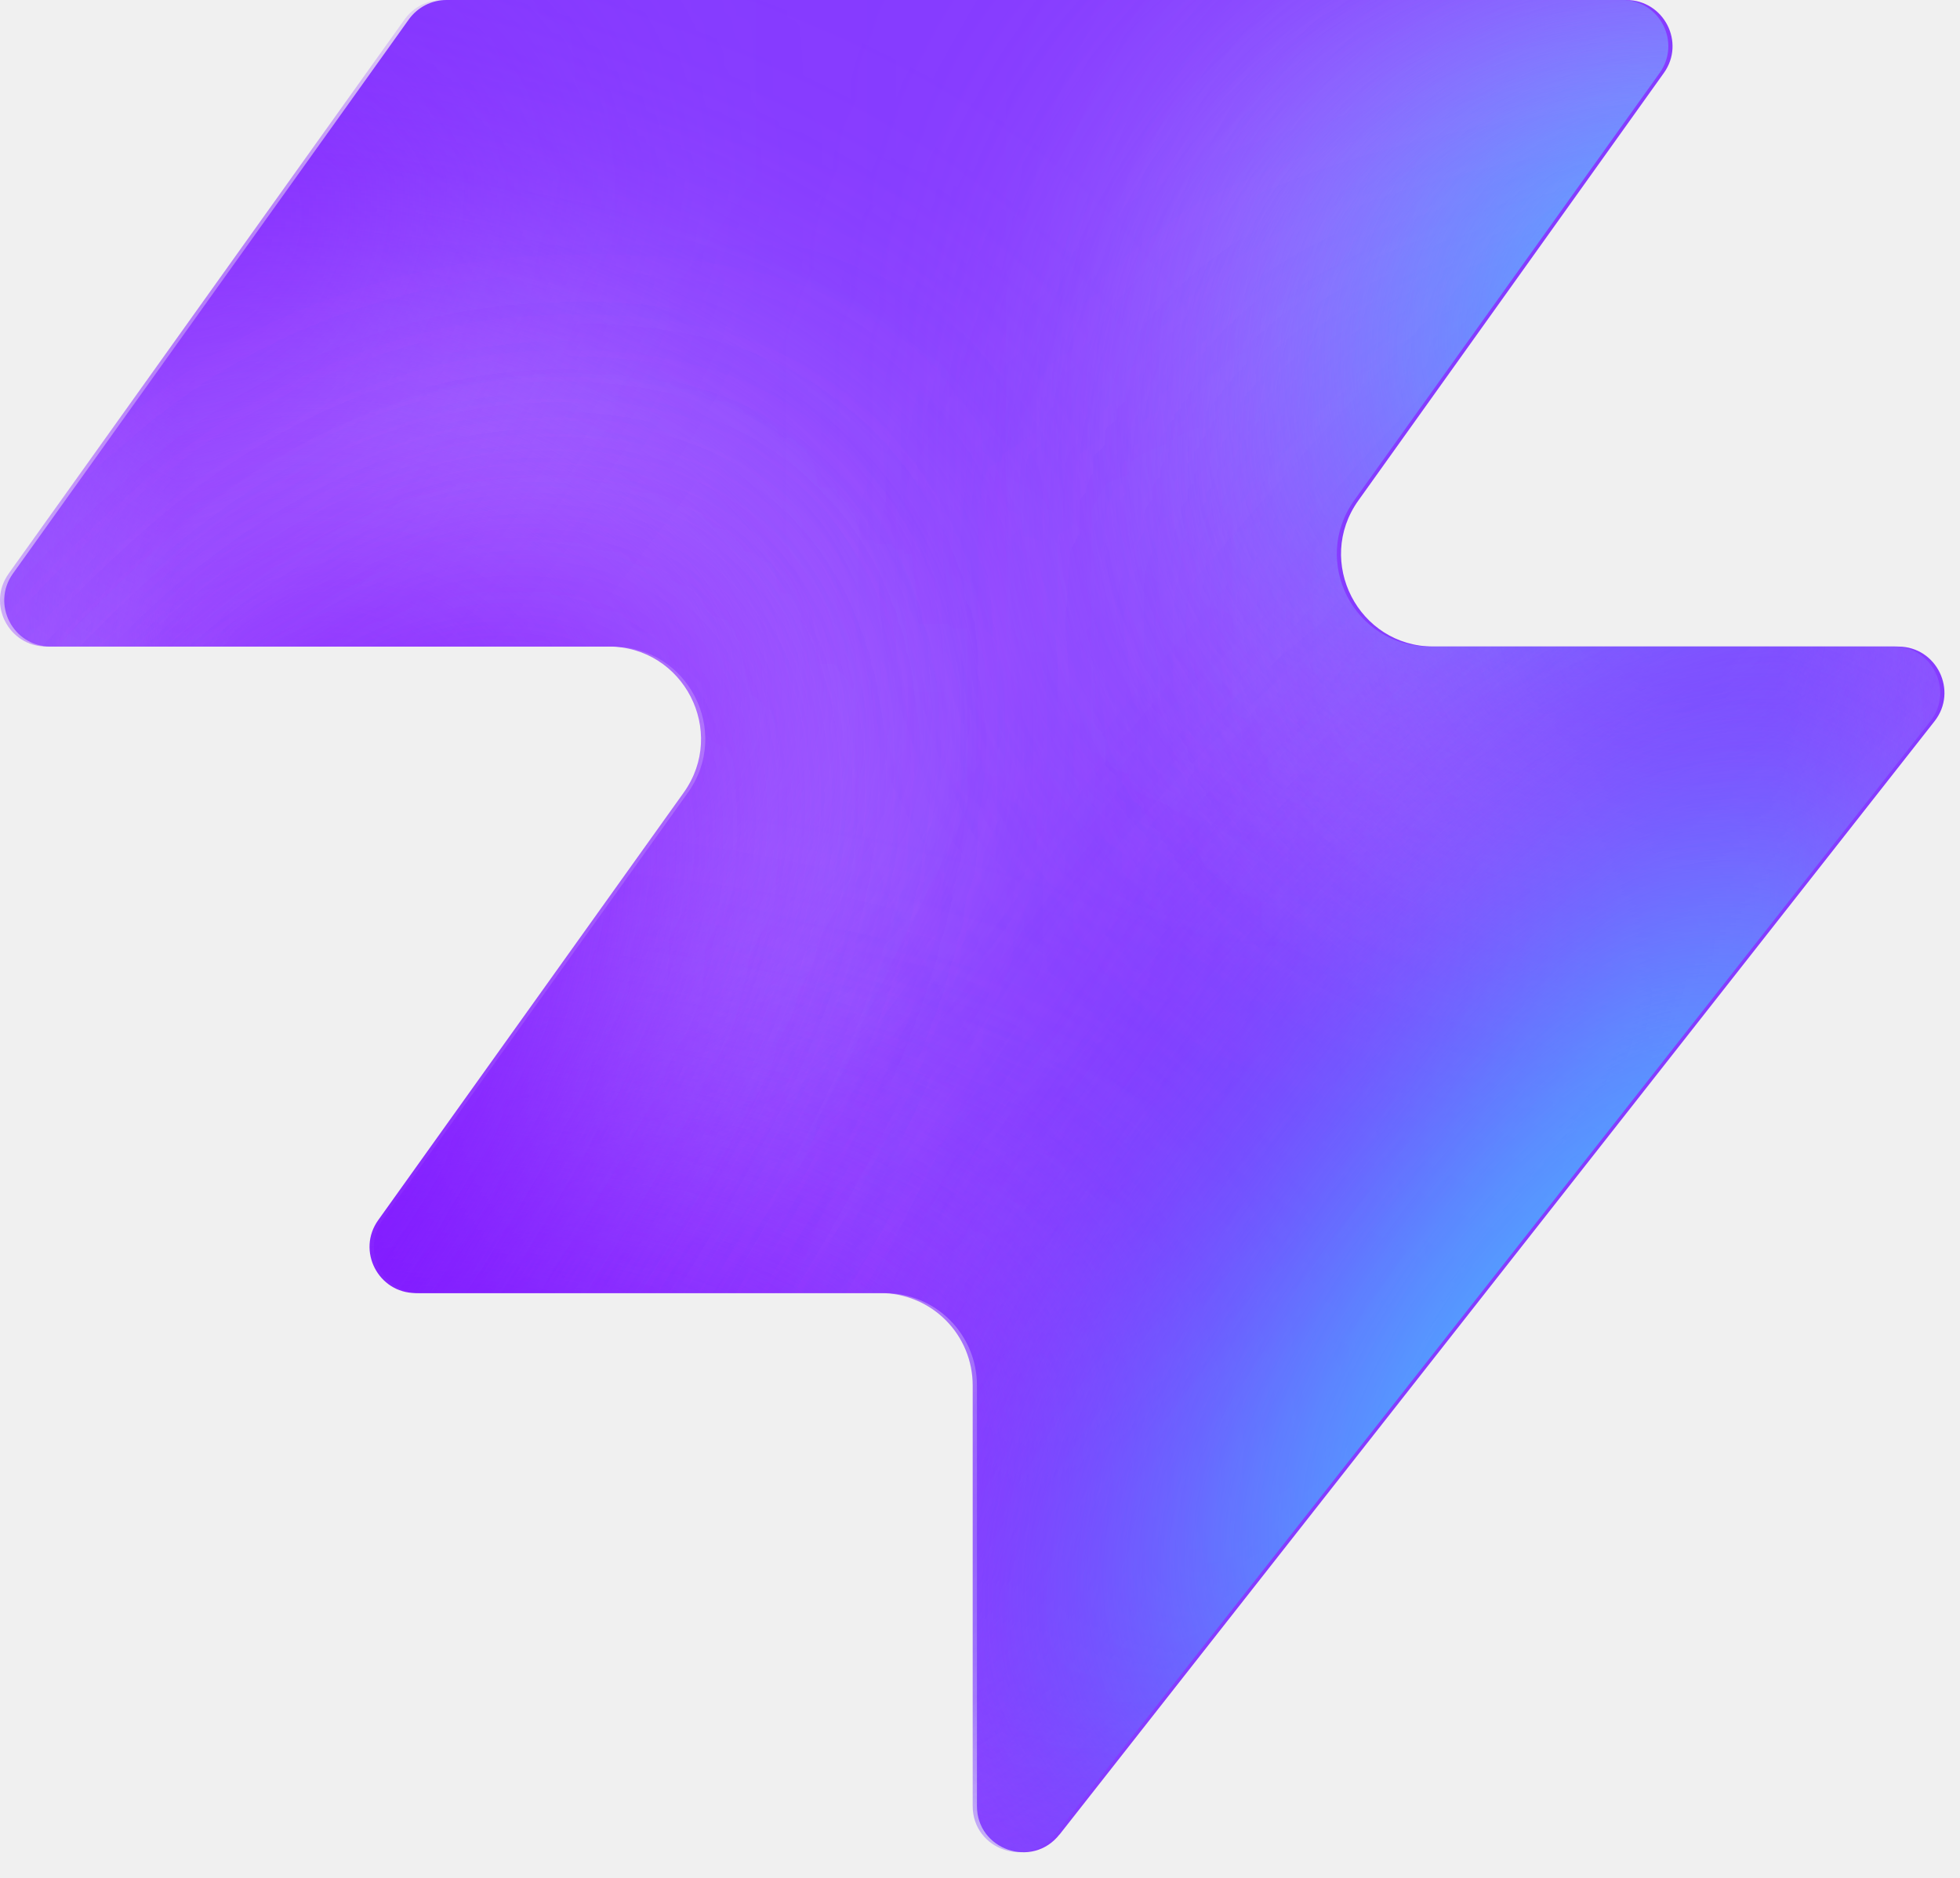
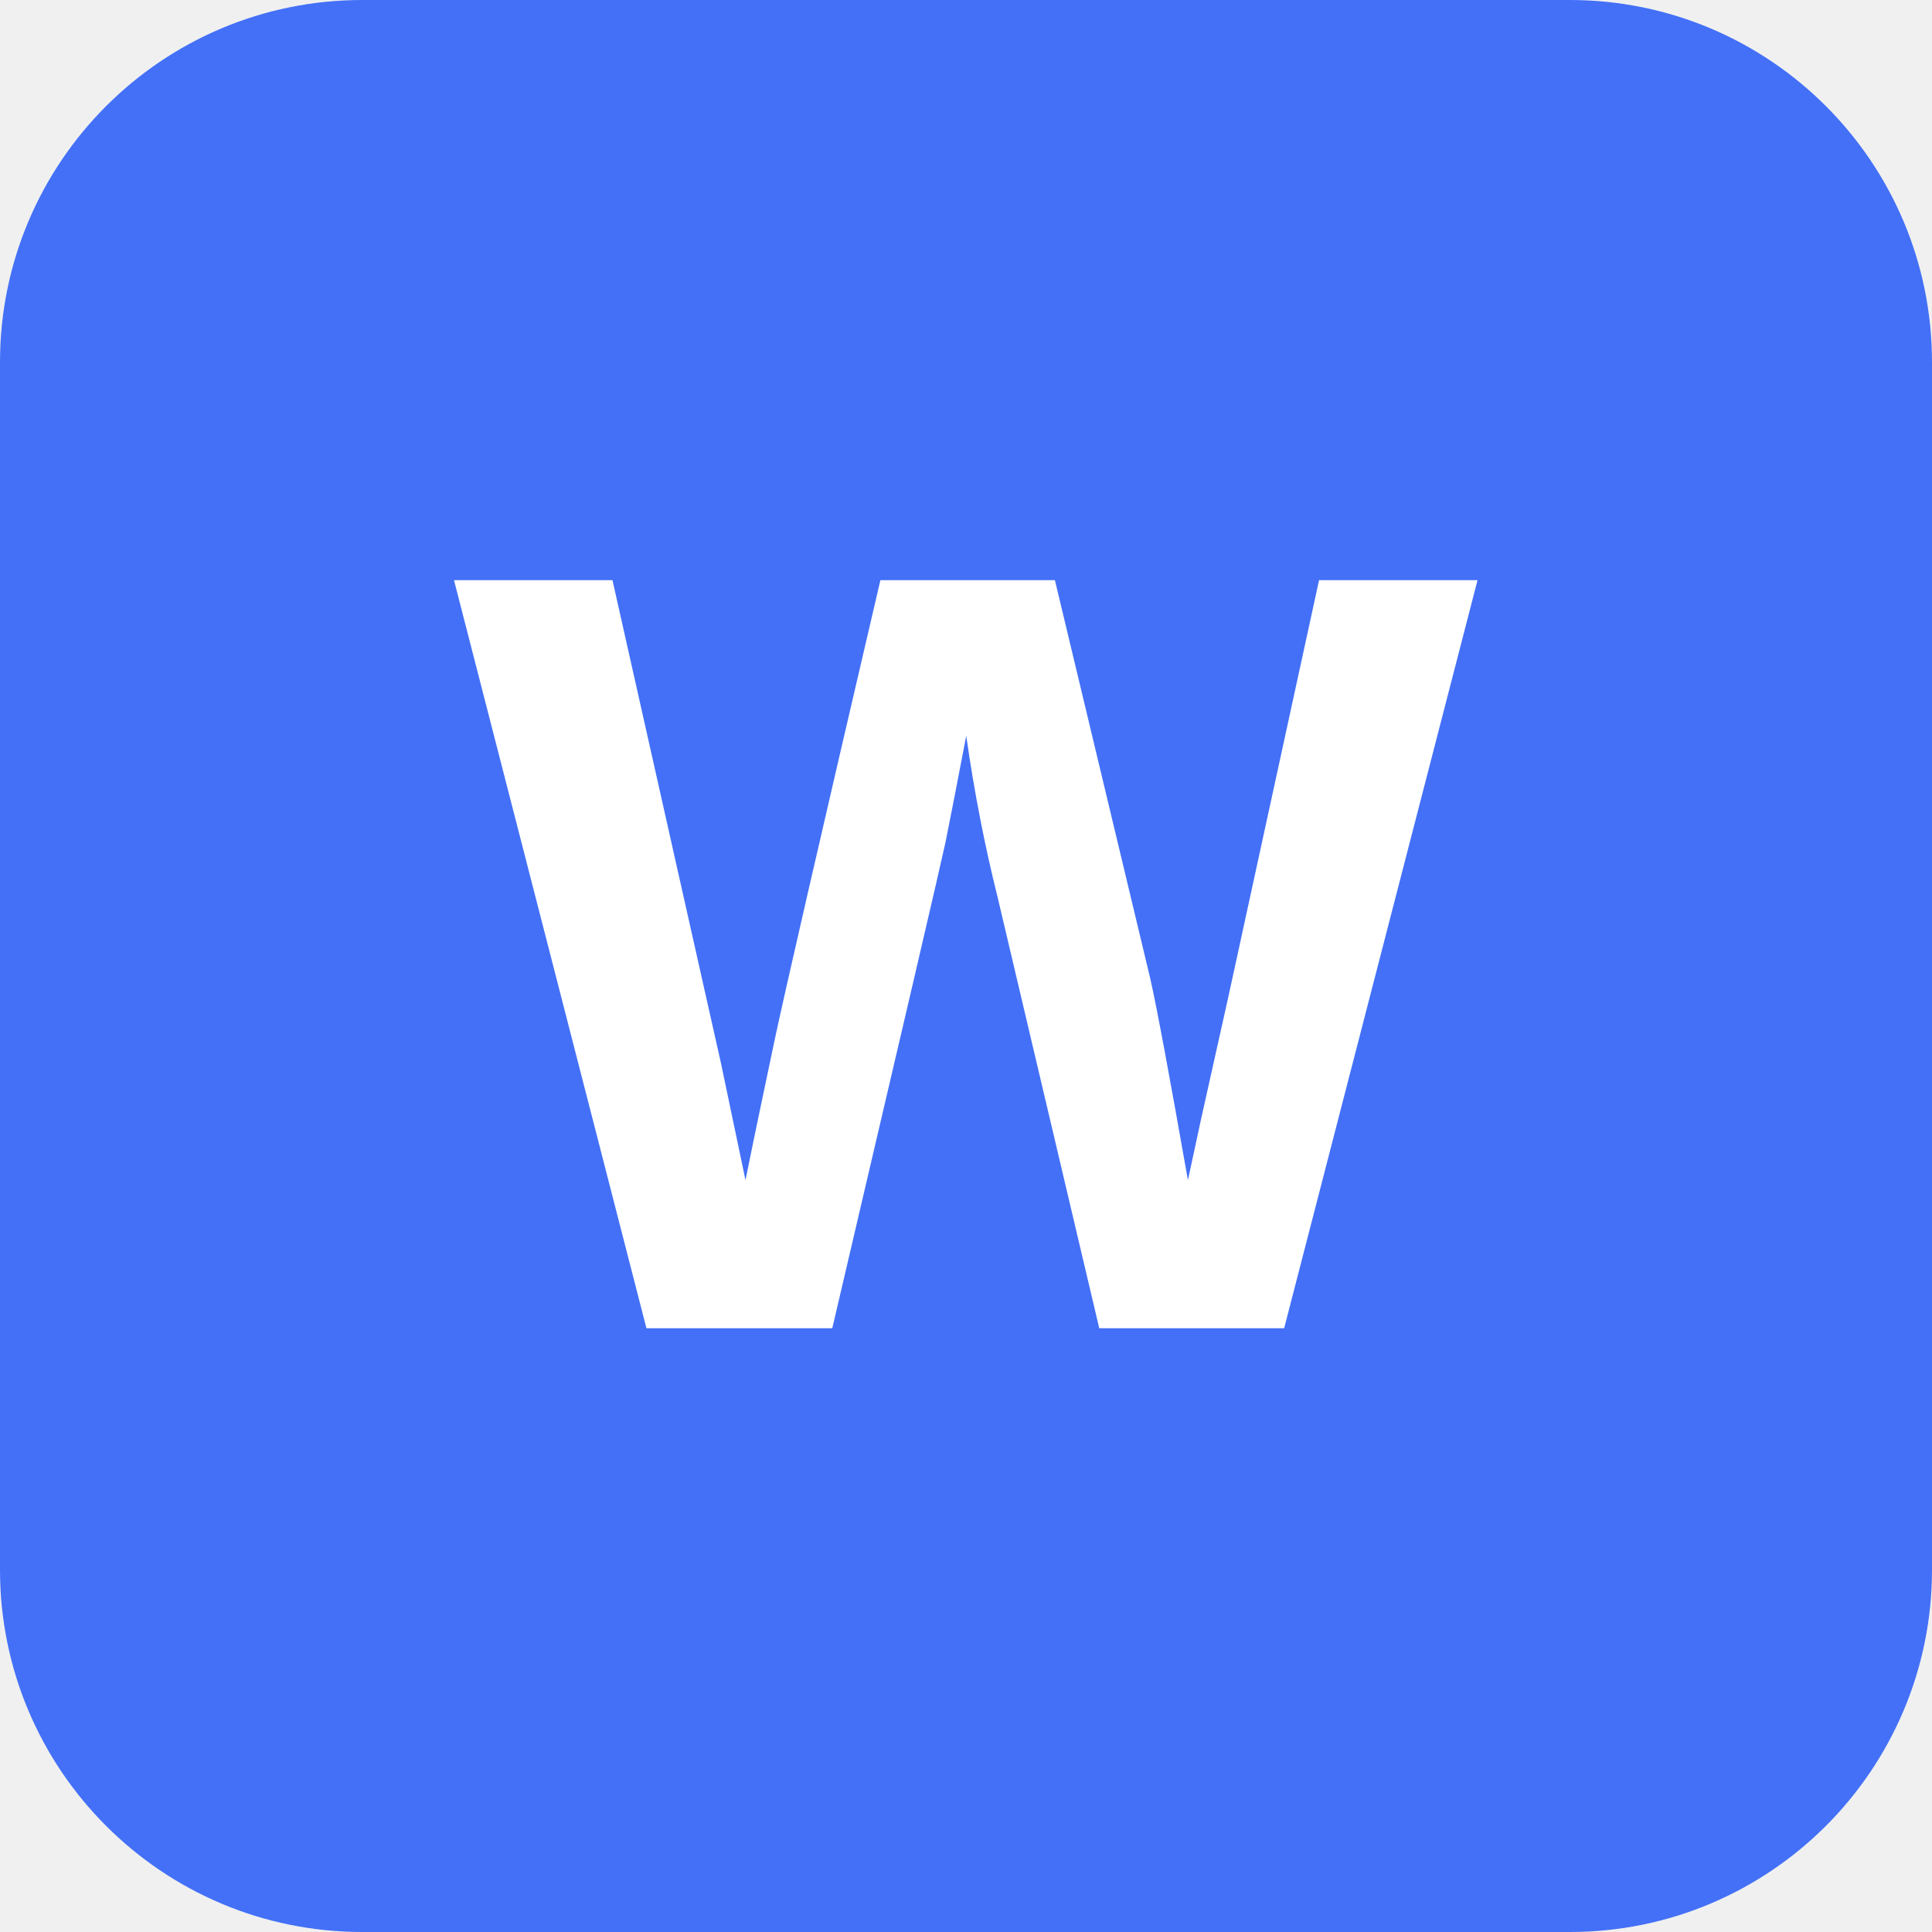
- <svg xmlns="http://www.w3.org/2000/svg" width="48" height="46" fill="none" viewBox="0 0 48 46">
-   <path fill="#863bff" d="M25.946 44.938c-.664.845-2.021.375-2.021-.698V33.937a2.26 2.26 0 0 0-2.262-2.262H10.287c-.92 0-1.456-1.04-.92-1.788l7.48-10.471c1.07-1.497 0-3.578-1.842-3.578H1.237c-.92 0-1.456-1.04-.92-1.788L10.013.474c.214-.297.556-.474.92-.474h28.894c.92 0 1.456 1.04.92 1.788l-7.48 10.471c-1.07 1.498 0 3.579 1.842 3.579h11.377c.943 0 1.473 1.088.89 1.83L25.947 44.94z" style="fill:#863bff;fill:color(display-p3 .525 .23 1);fill-opacity:1" />
-   <mask id="a" width="48" height="46" x="0" y="0" maskUnits="userSpaceOnUse" style="mask-type:alpha">
-     <path fill="#000" d="M25.842 44.938c-.664.844-2.021.375-2.021-.698V33.937a2.26 2.26 0 0 0-2.262-2.262H10.183c-.92 0-1.456-1.04-.92-1.788l7.48-10.471c1.07-1.498 0-3.579-1.842-3.579H1.133c-.92 0-1.456-1.04-.92-1.787L9.91.473c.214-.297.556-.474.92-.474h28.894c.92 0 1.456 1.04.92 1.788l-7.48 10.471c-1.07 1.498 0 3.578 1.842 3.578h11.377c.943 0 1.473 1.088.89 1.832L25.843 44.94z" style="fill:#000;fill-opacity:1" />
-   </mask>
-   <g mask="url(#a)">
-     <g filter="url(#b)">
-       <ellipse cx="5.508" cy="14.704" fill="#ede6ff" rx="5.508" ry="14.704" style="fill:#ede6ff;fill:color(display-p3 .927 .903 1);fill-opacity:1" transform="matrix(.00324 1 1 -.00324 -4.47 31.516)" />
-     </g>
-     <g filter="url(#c)">
-       <ellipse cx="10.399" cy="29.851" fill="#ede6ff" rx="10.399" ry="29.851" style="fill:#ede6ff;fill:color(display-p3 .927 .903 1);fill-opacity:1" transform="matrix(.00324 1 1 -.00324 -39.328 7.883)" />
-     </g>
-     <g filter="url(#d)">
-       <ellipse cx="5.508" cy="30.487" fill="#7e14ff" rx="5.508" ry="30.487" style="fill:#7e14ff;fill:color(display-p3 .492 .077 1);fill-opacity:1" transform="rotate(89.814 -25.913 -14.639)scale(1 -1)" />
-     </g>
-     <g filter="url(#e)">
-       <ellipse cx="5.508" cy="30.599" fill="#7e14ff" rx="5.508" ry="30.599" style="fill:#7e14ff;fill:color(display-p3 .492 .077 1);fill-opacity:1" transform="rotate(89.814 -32.644 -3.334)scale(1 -1)" />
-     </g>
-     <g filter="url(#f)">
-       <ellipse cx="5.508" cy="30.599" fill="#7e14ff" rx="5.508" ry="30.599" style="fill:#7e14ff;fill:color(display-p3 .492 .077 1);fill-opacity:1" transform="matrix(.00324 1 1 -.00324 -34.34 30.47)" />
-     </g>
-     <g filter="url(#g)">
-       <ellipse cx="14.072" cy="22.078" fill="#ede6ff" rx="14.072" ry="22.078" style="fill:#ede6ff;fill:color(display-p3 .927 .903 1);fill-opacity:1" transform="rotate(93.35 24.506 48.493)scale(-1 1)" />
-     </g>
-     <g filter="url(#h)">
-       <ellipse cx="3.47" cy="21.501" fill="#7e14ff" rx="3.47" ry="21.501" style="fill:#7e14ff;fill:color(display-p3 .492 .077 1);fill-opacity:1" transform="rotate(89.009 28.708 47.59)scale(-1 1)" />
-     </g>
-     <g filter="url(#i)">
-       <ellipse cx="3.47" cy="21.501" fill="#7e14ff" rx="3.47" ry="21.501" style="fill:#7e14ff;fill:color(display-p3 .492 .077 1);fill-opacity:1" transform="rotate(89.009 28.708 47.59)scale(-1 1)" />
-     </g>
-     <g filter="url(#j)">
-       <ellipse cx=".387" cy="8.972" fill="#7e14ff" rx="4.407" ry="29.108" style="fill:#7e14ff;fill:color(display-p3 .492 .077 1);fill-opacity:1" transform="rotate(39.51 .387 8.972)" />
-     </g>
-     <g filter="url(#k)">
-       <ellipse cx="47.523" cy="-6.092" fill="#7e14ff" rx="4.407" ry="29.108" style="fill:#7e14ff;fill:color(display-p3 .492 .077 1);fill-opacity:1" transform="rotate(37.892 47.523 -6.092)" />
-     </g>
-     <g filter="url(#l)">
-       <ellipse cx="41.412" cy="6.333" fill="#47bfff" rx="5.971" ry="9.665" style="fill:#47bfff;fill:color(display-p3 .28 .748 1);fill-opacity:1" transform="rotate(37.892 41.412 6.333)" />
-     </g>
-     <g filter="url(#m)">
-       <ellipse cx="-1.879" cy="38.332" fill="#7e14ff" rx="4.407" ry="29.108" style="fill:#7e14ff;fill:color(display-p3 .492 .077 1);fill-opacity:1" transform="rotate(37.892 -1.88 38.332)" />
-     </g>
-     <g filter="url(#n)">
-       <ellipse cx="-1.879" cy="38.332" fill="#7e14ff" rx="4.407" ry="29.108" style="fill:#7e14ff;fill:color(display-p3 .492 .077 1);fill-opacity:1" transform="rotate(37.892 -1.88 38.332)" />
-     </g>
-     <g filter="url(#o)">
-       <ellipse cx="35.651" cy="29.907" fill="#7e14ff" rx="4.407" ry="29.108" style="fill:#7e14ff;fill:color(display-p3 .492 .077 1);fill-opacity:1" transform="rotate(37.892 35.651 29.907)" />
-     </g>
-     <g filter="url(#p)">
-       <ellipse cx="38.418" cy="32.4" fill="#47bfff" rx="5.971" ry="15.297" style="fill:#47bfff;fill:color(display-p3 .28 .748 1);fill-opacity:1" transform="rotate(37.892 38.418 32.4)" />
-     </g>
-   </g>
-   <defs>
-     <filter id="b" width="60.045" height="41.654" x="-19.77" y="16.149" color-interpolation-filters="sRGB" filterUnits="userSpaceOnUse">
-       <feFlood flood-opacity="0" result="BackgroundImageFix" />
-       <feBlend in="SourceGraphic" in2="BackgroundImageFix" result="shape" />
-       <feGaussianBlur result="effect1_foregroundBlur_2002_17158" stdDeviation="7.659" />
-     </filter>
-     <filter id="c" width="90.34" height="51.437" x="-54.613" y="-7.533" color-interpolation-filters="sRGB" filterUnits="userSpaceOnUse">
-       <feFlood flood-opacity="0" result="BackgroundImageFix" />
-       <feBlend in="SourceGraphic" in2="BackgroundImageFix" result="shape" />
-       <feGaussianBlur result="effect1_foregroundBlur_2002_17158" stdDeviation="7.659" />
-     </filter>
-     <filter id="d" width="79.355" height="29.4" x="-49.64" y="2.03" color-interpolation-filters="sRGB" filterUnits="userSpaceOnUse">
-       <feFlood flood-opacity="0" result="BackgroundImageFix" />
-       <feBlend in="SourceGraphic" in2="BackgroundImageFix" result="shape" />
-       <feGaussianBlur result="effect1_foregroundBlur_2002_17158" stdDeviation="4.596" />
-     </filter>
-     <filter id="e" width="79.579" height="29.4" x="-45.045" y="20.029" color-interpolation-filters="sRGB" filterUnits="userSpaceOnUse">
-       <feFlood flood-opacity="0" result="BackgroundImageFix" />
-       <feBlend in="SourceGraphic" in2="BackgroundImageFix" result="shape" />
-       <feGaussianBlur result="effect1_foregroundBlur_2002_17158" stdDeviation="4.596" />
-     </filter>
-     <filter id="f" width="79.579" height="29.4" x="-43.513" y="21.178" color-interpolation-filters="sRGB" filterUnits="userSpaceOnUse">
-       <feFlood flood-opacity="0" result="BackgroundImageFix" />
-       <feBlend in="SourceGraphic" in2="BackgroundImageFix" result="shape" />
-       <feGaussianBlur result="effect1_foregroundBlur_2002_17158" stdDeviation="4.596" />
-     </filter>
-     <filter id="g" width="74.749" height="58.852" x="15.756" y="-17.901" color-interpolation-filters="sRGB" filterUnits="userSpaceOnUse">
-       <feFlood flood-opacity="0" result="BackgroundImageFix" />
-       <feBlend in="SourceGraphic" in2="BackgroundImageFix" result="shape" />
-       <feGaussianBlur result="effect1_foregroundBlur_2002_17158" stdDeviation="7.659" />
-     </filter>
-     <filter id="h" width="61.377" height="25.362" x="23.548" y="2.284" color-interpolation-filters="sRGB" filterUnits="userSpaceOnUse">
-       <feFlood flood-opacity="0" result="BackgroundImageFix" />
-       <feBlend in="SourceGraphic" in2="BackgroundImageFix" result="shape" />
-       <feGaussianBlur result="effect1_foregroundBlur_2002_17158" stdDeviation="4.596" />
-     </filter>
-     <filter id="i" width="61.377" height="25.362" x="23.548" y="2.284" color-interpolation-filters="sRGB" filterUnits="userSpaceOnUse">
-       <feFlood flood-opacity="0" result="BackgroundImageFix" />
-       <feBlend in="SourceGraphic" in2="BackgroundImageFix" result="shape" />
-       <feGaussianBlur result="effect1_foregroundBlur_2002_17158" stdDeviation="4.596" />
-     </filter>
-     <filter id="j" width="56.045" height="63.649" x="-27.636" y="-22.853" color-interpolation-filters="sRGB" filterUnits="userSpaceOnUse">
-       <feFlood flood-opacity="0" result="BackgroundImageFix" />
-       <feBlend in="SourceGraphic" in2="BackgroundImageFix" result="shape" />
-       <feGaussianBlur result="effect1_foregroundBlur_2002_17158" stdDeviation="4.596" />
-     </filter>
-     <filter id="k" width="54.814" height="64.646" x="20.116" y="-38.415" color-interpolation-filters="sRGB" filterUnits="userSpaceOnUse">
-       <feFlood flood-opacity="0" result="BackgroundImageFix" />
-       <feBlend in="SourceGraphic" in2="BackgroundImageFix" result="shape" />
-       <feGaussianBlur result="effect1_foregroundBlur_2002_17158" stdDeviation="4.596" />
-     </filter>
-     <filter id="l" width="33.541" height="35.313" x="24.641" y="-11.323" color-interpolation-filters="sRGB" filterUnits="userSpaceOnUse">
-       <feFlood flood-opacity="0" result="BackgroundImageFix" />
-       <feBlend in="SourceGraphic" in2="BackgroundImageFix" result="shape" />
-       <feGaussianBlur result="effect1_foregroundBlur_2002_17158" stdDeviation="4.596" />
-     </filter>
-     <filter id="m" width="54.814" height="64.646" x="-29.286" y="6.009" color-interpolation-filters="sRGB" filterUnits="userSpaceOnUse">
-       <feFlood flood-opacity="0" result="BackgroundImageFix" />
-       <feBlend in="SourceGraphic" in2="BackgroundImageFix" result="shape" />
-       <feGaussianBlur result="effect1_foregroundBlur_2002_17158" stdDeviation="4.596" />
-     </filter>
-     <filter id="n" width="54.814" height="64.646" x="-29.286" y="6.009" color-interpolation-filters="sRGB" filterUnits="userSpaceOnUse">
-       <feFlood flood-opacity="0" result="BackgroundImageFix" />
-       <feBlend in="SourceGraphic" in2="BackgroundImageFix" result="shape" />
-       <feGaussianBlur result="effect1_foregroundBlur_2002_17158" stdDeviation="4.596" />
-     </filter>
-     <filter id="o" width="54.814" height="64.646" x="8.244" y="-2.416" color-interpolation-filters="sRGB" filterUnits="userSpaceOnUse">
-       <feFlood flood-opacity="0" result="BackgroundImageFix" />
-       <feBlend in="SourceGraphic" in2="BackgroundImageFix" result="shape" />
-       <feGaussianBlur result="effect1_foregroundBlur_2002_17158" stdDeviation="4.596" />
-     </filter>
-     <filter id="p" width="39.409" height="43.623" x="18.713" y="10.588" color-interpolation-filters="sRGB" filterUnits="userSpaceOnUse">
-       <feFlood flood-opacity="0" result="BackgroundImageFix" />
-       <feBlend in="SourceGraphic" in2="BackgroundImageFix" result="shape" />
-       <feGaussianBlur result="effect1_foregroundBlur_2002_17158" stdDeviation="4.596" />
-     </filter>
-   </defs>
+ <svg xmlns="http://www.w3.org/2000/svg" width="32" height="32" viewBox="0 0 32 32">
+   <rect width="32" height="32" rx="6" fill="#4370F7" />
+   <text x="16" y="22" font-family="Arial, sans-serif" font-size="18" font-weight="bold" fill="white" text-anchor="middle">W</text>
</svg>
